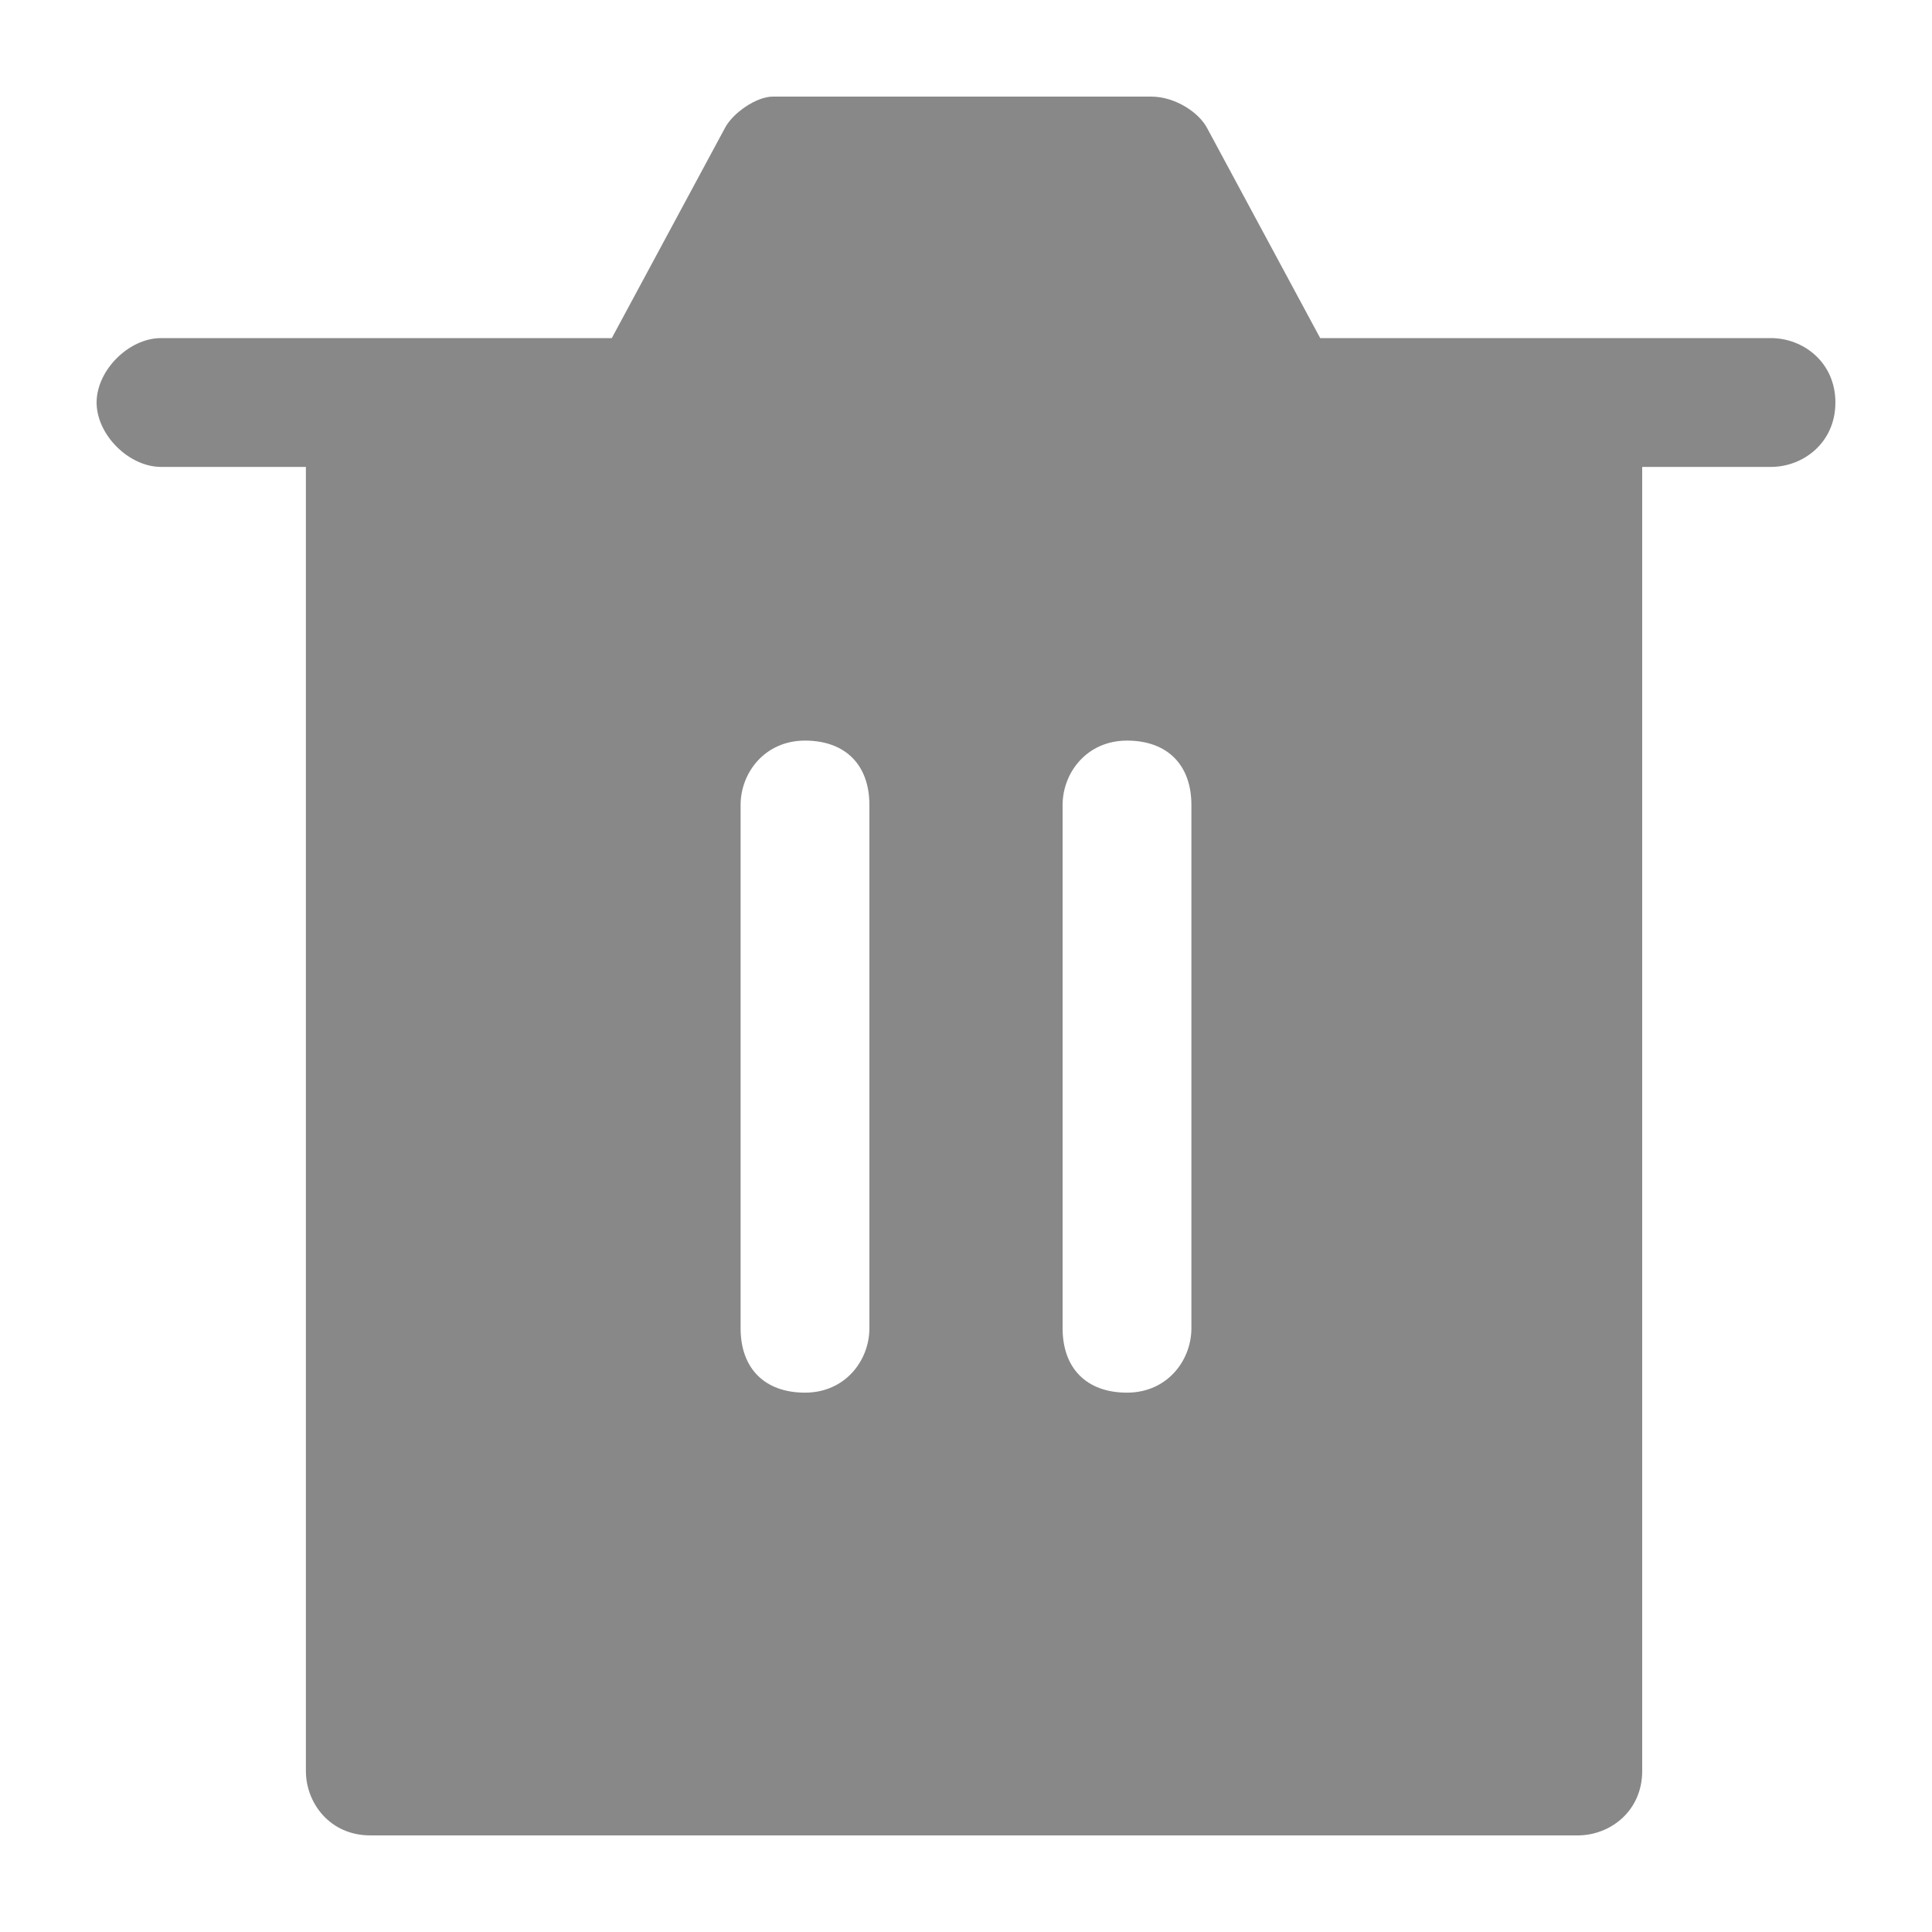
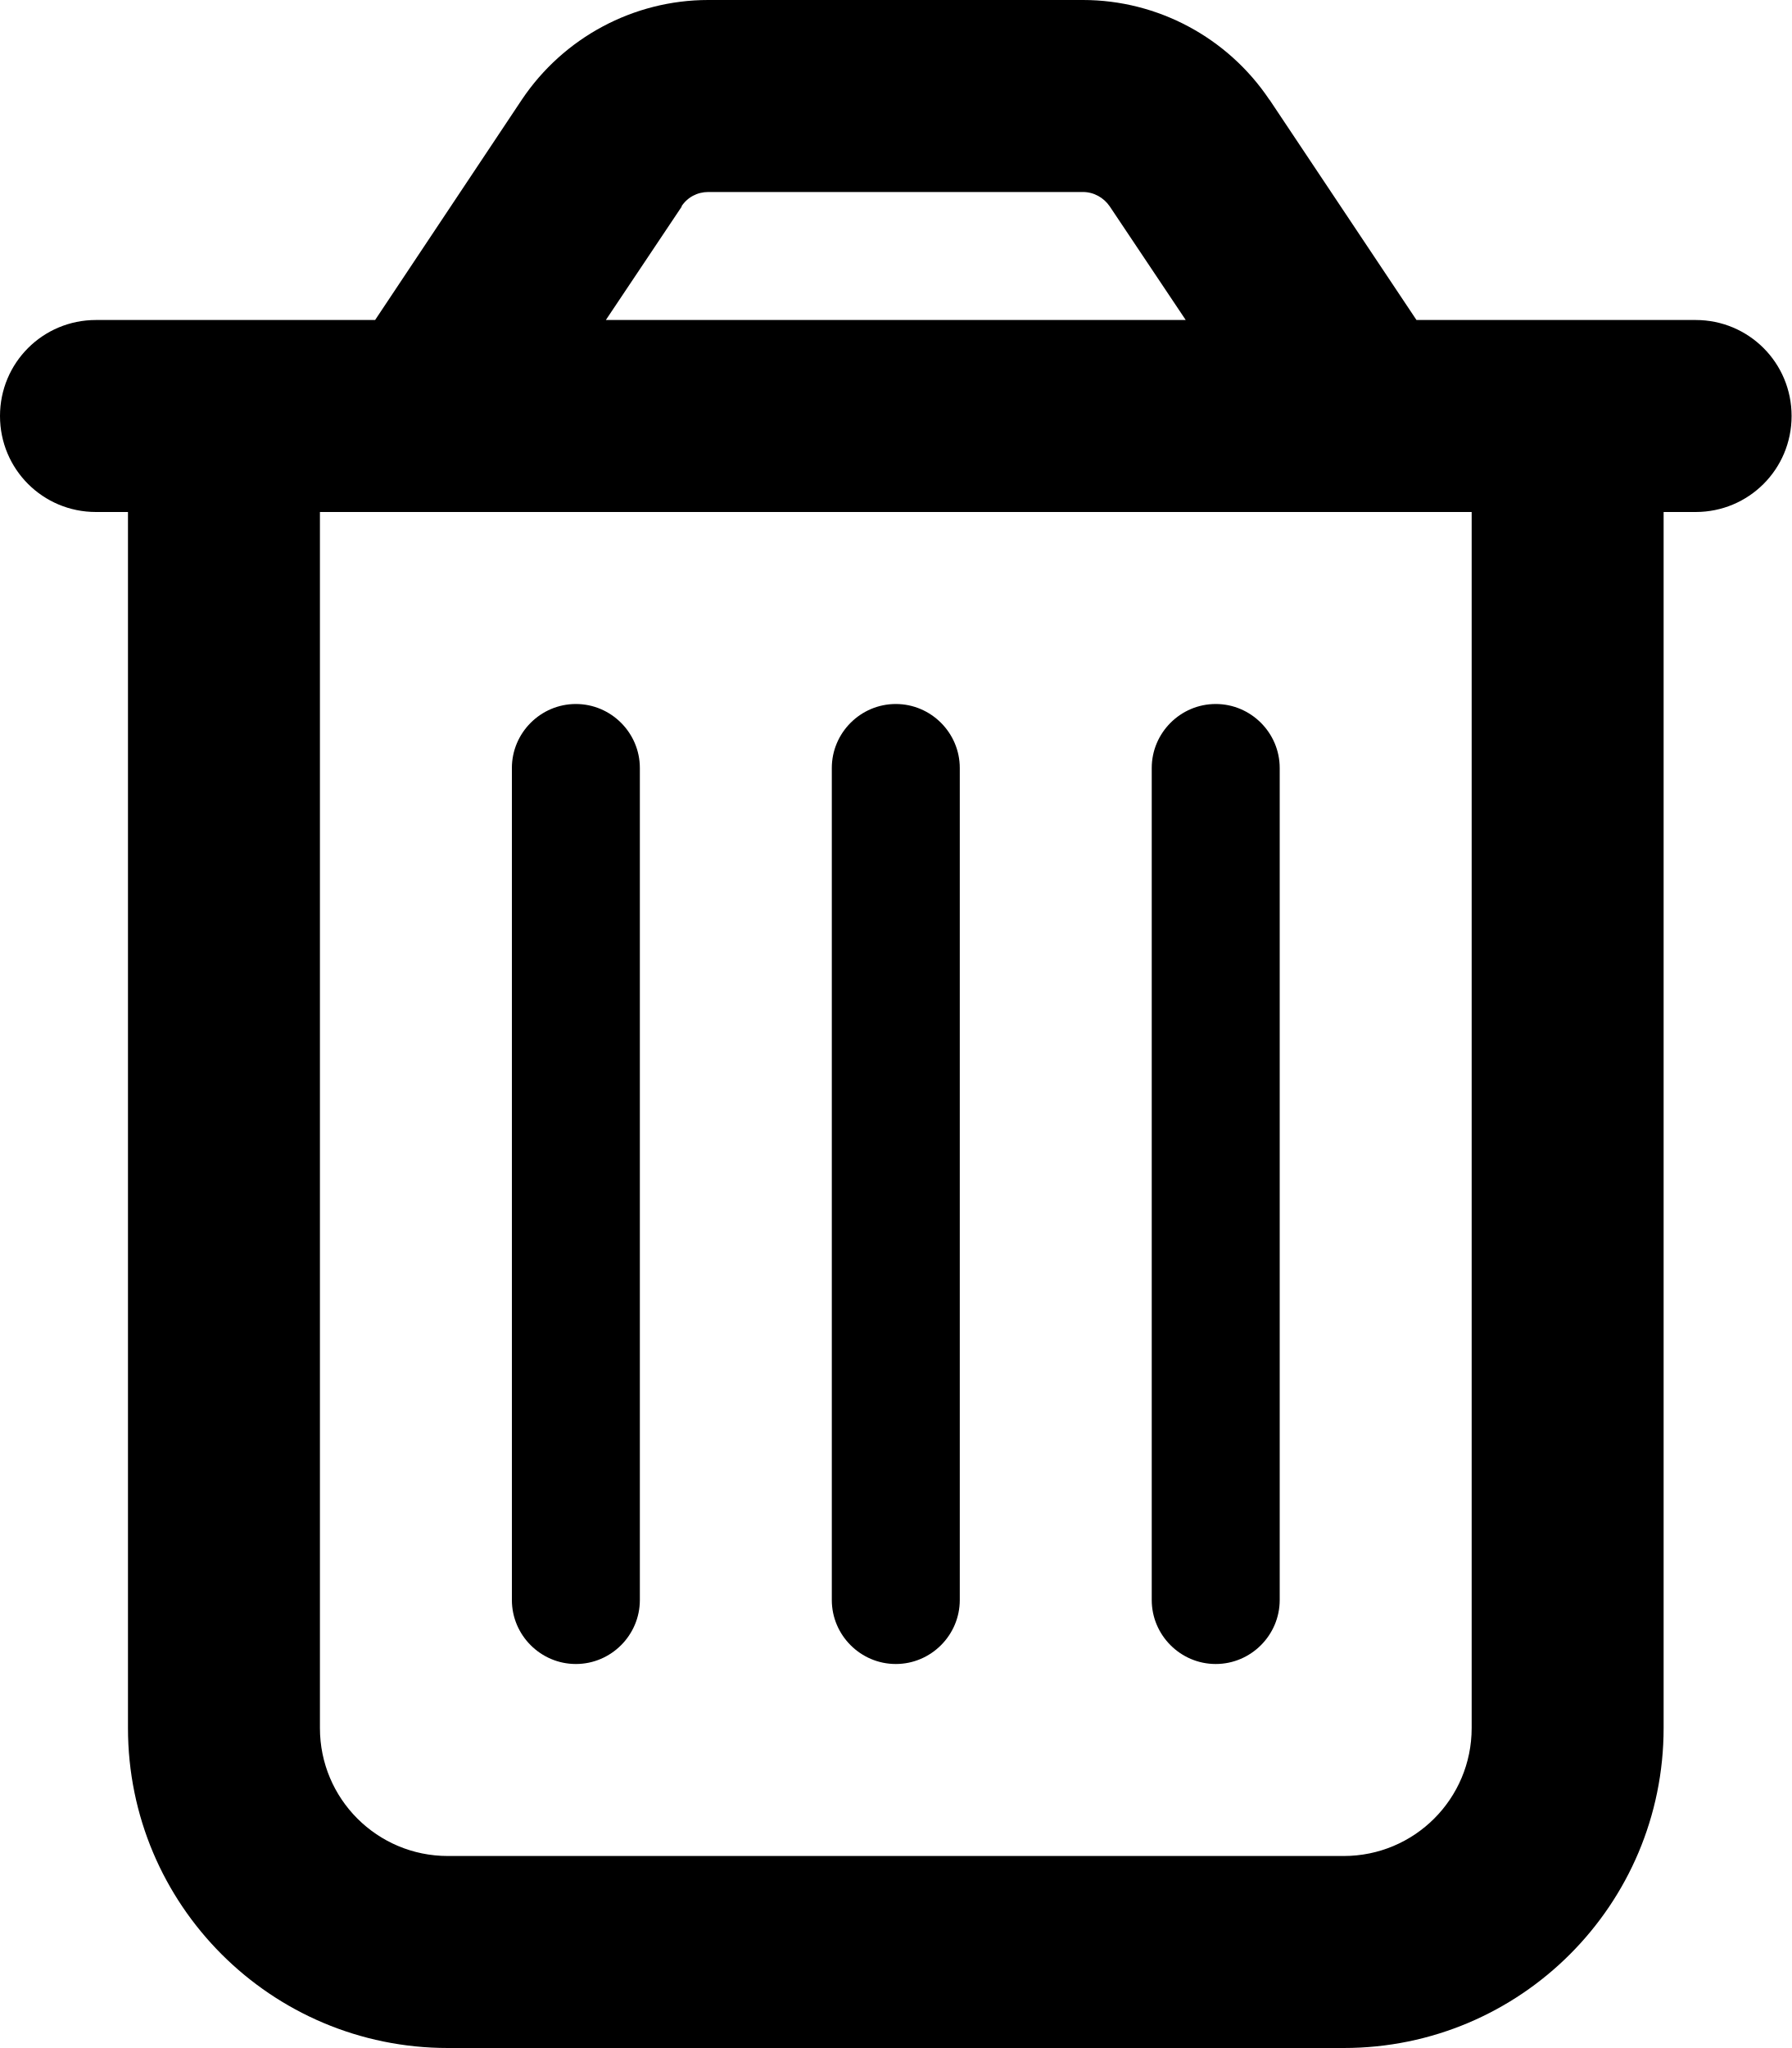
- <svg xmlns="http://www.w3.org/2000/svg" viewBox="0 0 24 24">
-   <path fill="#888" stroke="none" d="M22 4.2h-5.6L15 1.6c-.1-.2-.4-.4-.7-.4H9.6c-.2 0-.5.2-.6.4L7.6 4.2H2c-.4 0-.8.4-.8.8s.4.8.8.8h1.8V22c0 .4.3.8.8.8h15c.4 0 .8-.3.8-.8V5.8H22c.4 0 .8-.3.8-.8s-.4-.8-.8-.8zM10.8 16.5c0 .4-.3.8-.8.8s-.8-.3-.8-.8V10c0-.4.3-.8.8-.8s.8.3.8.8v6.5zm4 0c0 .4-.3.8-.8.8s-.8-.3-.8-.8V10c0-.4.3-.8.8-.8s.8.3.8.8v6.5z" />
+ <svg xmlns="http://www.w3.org/2000/svg" viewBox="0 0 448 512">
+   <path d="M170.5 51.6L151.5 80l145 0-19-28.4c-1.5-2.2-4-3.6-6.7-3.6l-93.7 0c-2.7 0-5.2 1.3-6.7 3.6zm147-26.6L354.2 80 368 80l48 0 8 0c13.3 0 24 10.7 24 24s-10.7 24-24 24l-8 0 0 304c0 44.2-35.8 80-80 80l-224 0c-44.2 0-80-35.8-80-80l0-304-8 0c-13.3 0-24-10.7-24-24S10.7 80 24 80l8 0 48 0 13.8 0 36.7-55.1C140.9 9.4 158.4 0 177.1 0l93.7 0c18.7 0 36.2 9.4 46.6 24.9zM80 128l0 304c0 17.7 14.3 32 32 32l224 0c17.7 0 32-14.3 32-32l0-304L80 128zm80 64l0 208c0 8.8-7.2 16-16 16s-16-7.2-16-16l0-208c0-8.8 7.2-16 16-16s16 7.2 16 16zm80 0l0 208c0 8.8-7.2 16-16 16s-16-7.2-16-16l0-208c0-8.8 7.2-16 16-16s16 7.2 16 16zm80 0l0 208c0 8.8-7.2 16-16 16s-16-7.2-16-16l0-208c0-8.8 7.2-16 16-16s16 7.2 16 16z" />
</svg>
